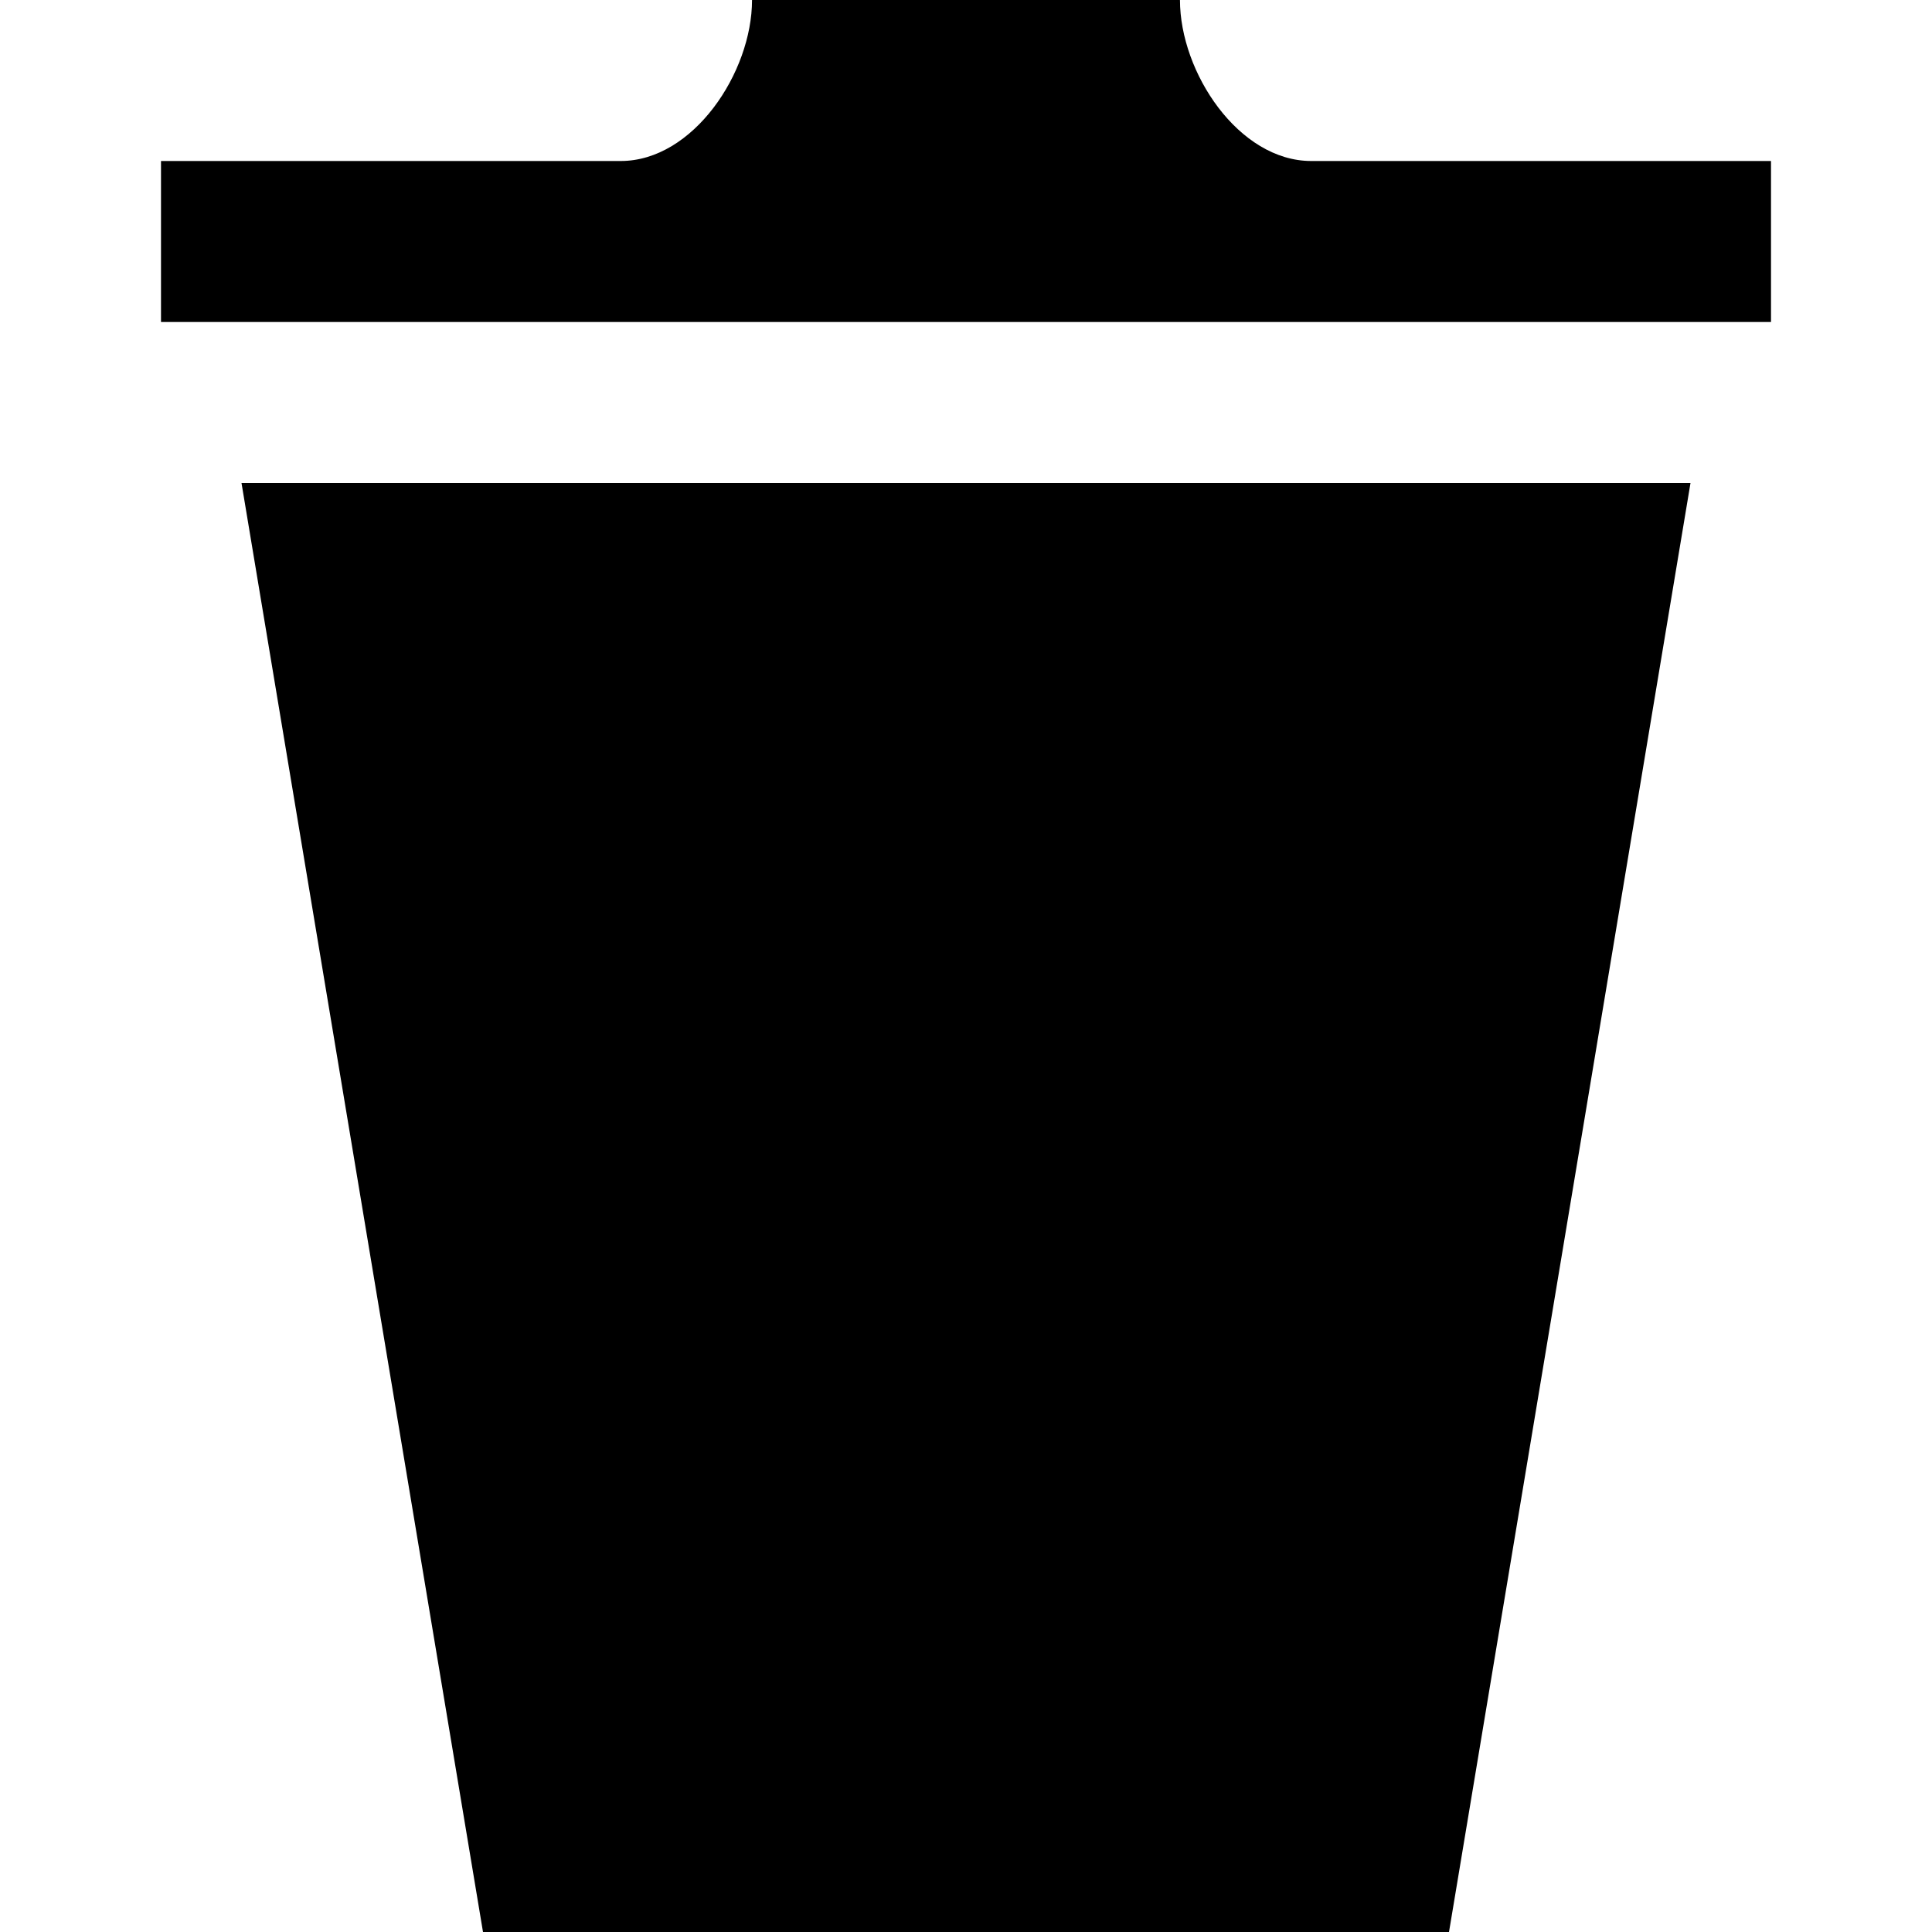
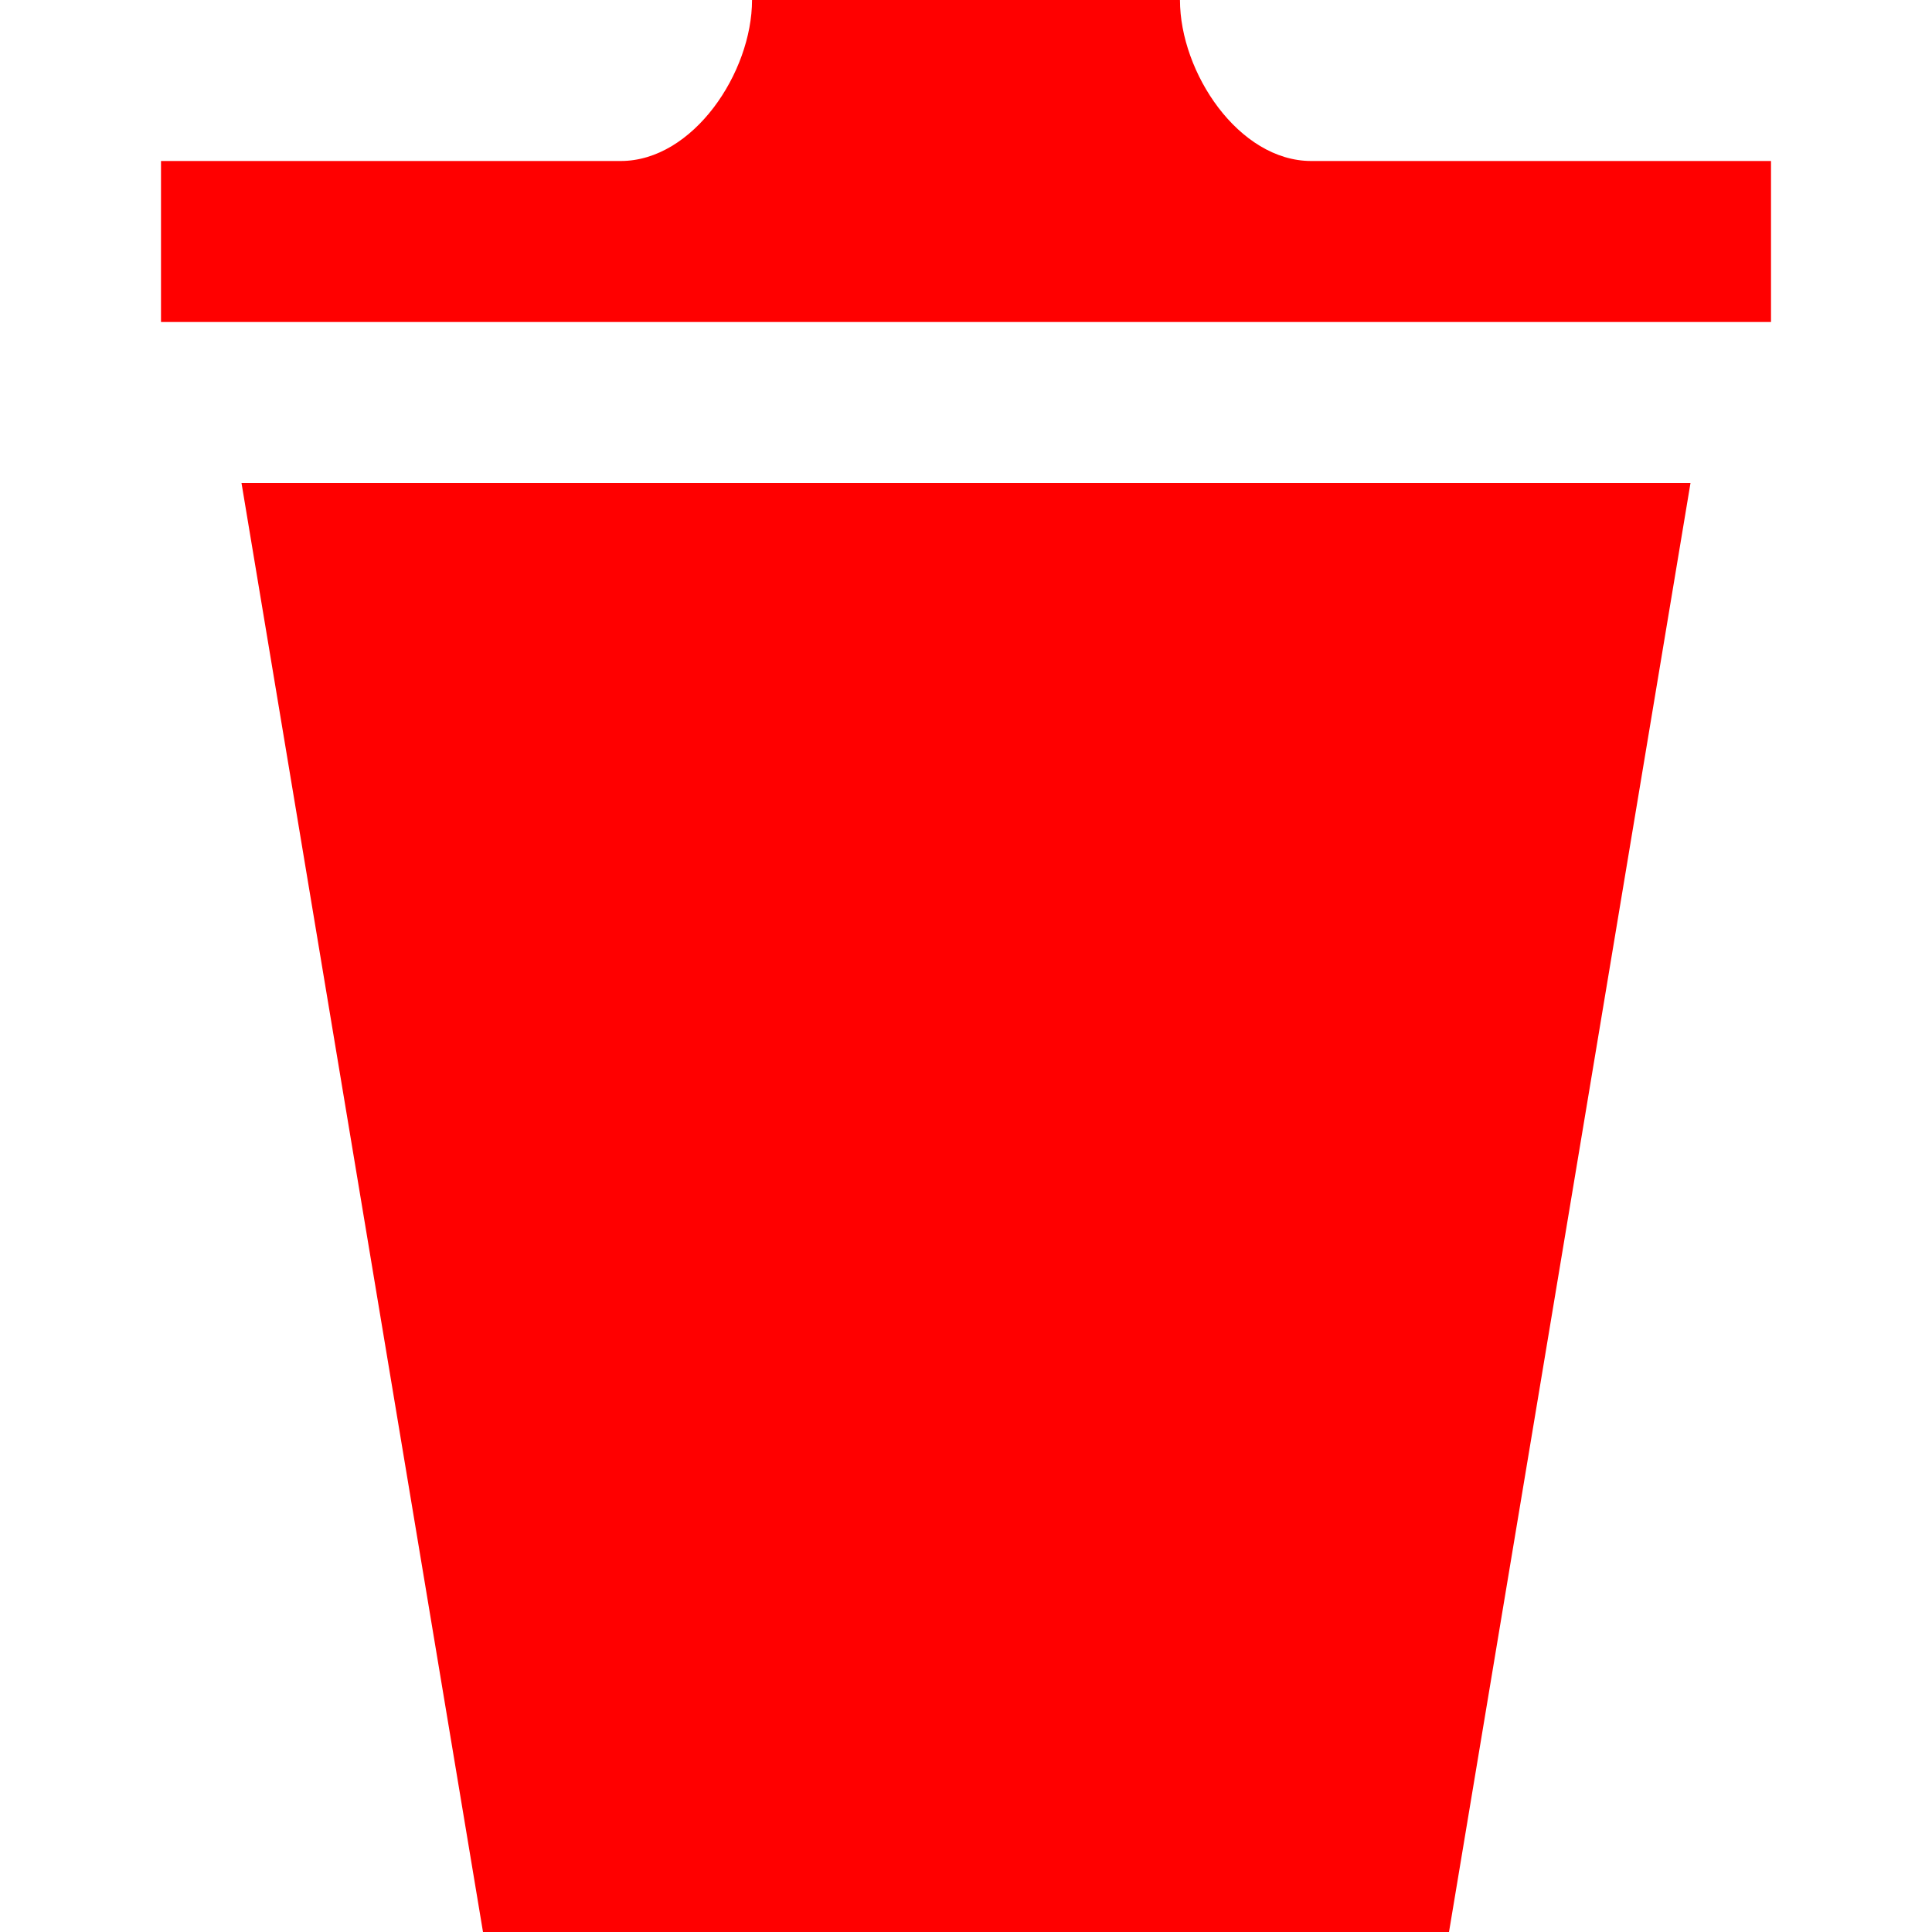
<svg xmlns="http://www.w3.org/2000/svg" width="24" height="24" viewBox="0 0 24 24" fill="none">
-   <path d="M3 6L6 24H18L21 6H3ZM22 2V4H2V2H7.711C8.611 2 9.342 0.901 9.342 0H14.658C14.658 0.901 15.388 2 16.289 2H22Z" fill="black" />
+   <path d="M3 6L6 24H18L21 6H3ZM22 2V4H2V2H7.711C8.611 2 9.342 0.901 9.342 0H14.658C14.658 0.901 15.388 2 16.289 2H22Z" fill="red" />
</svg>
